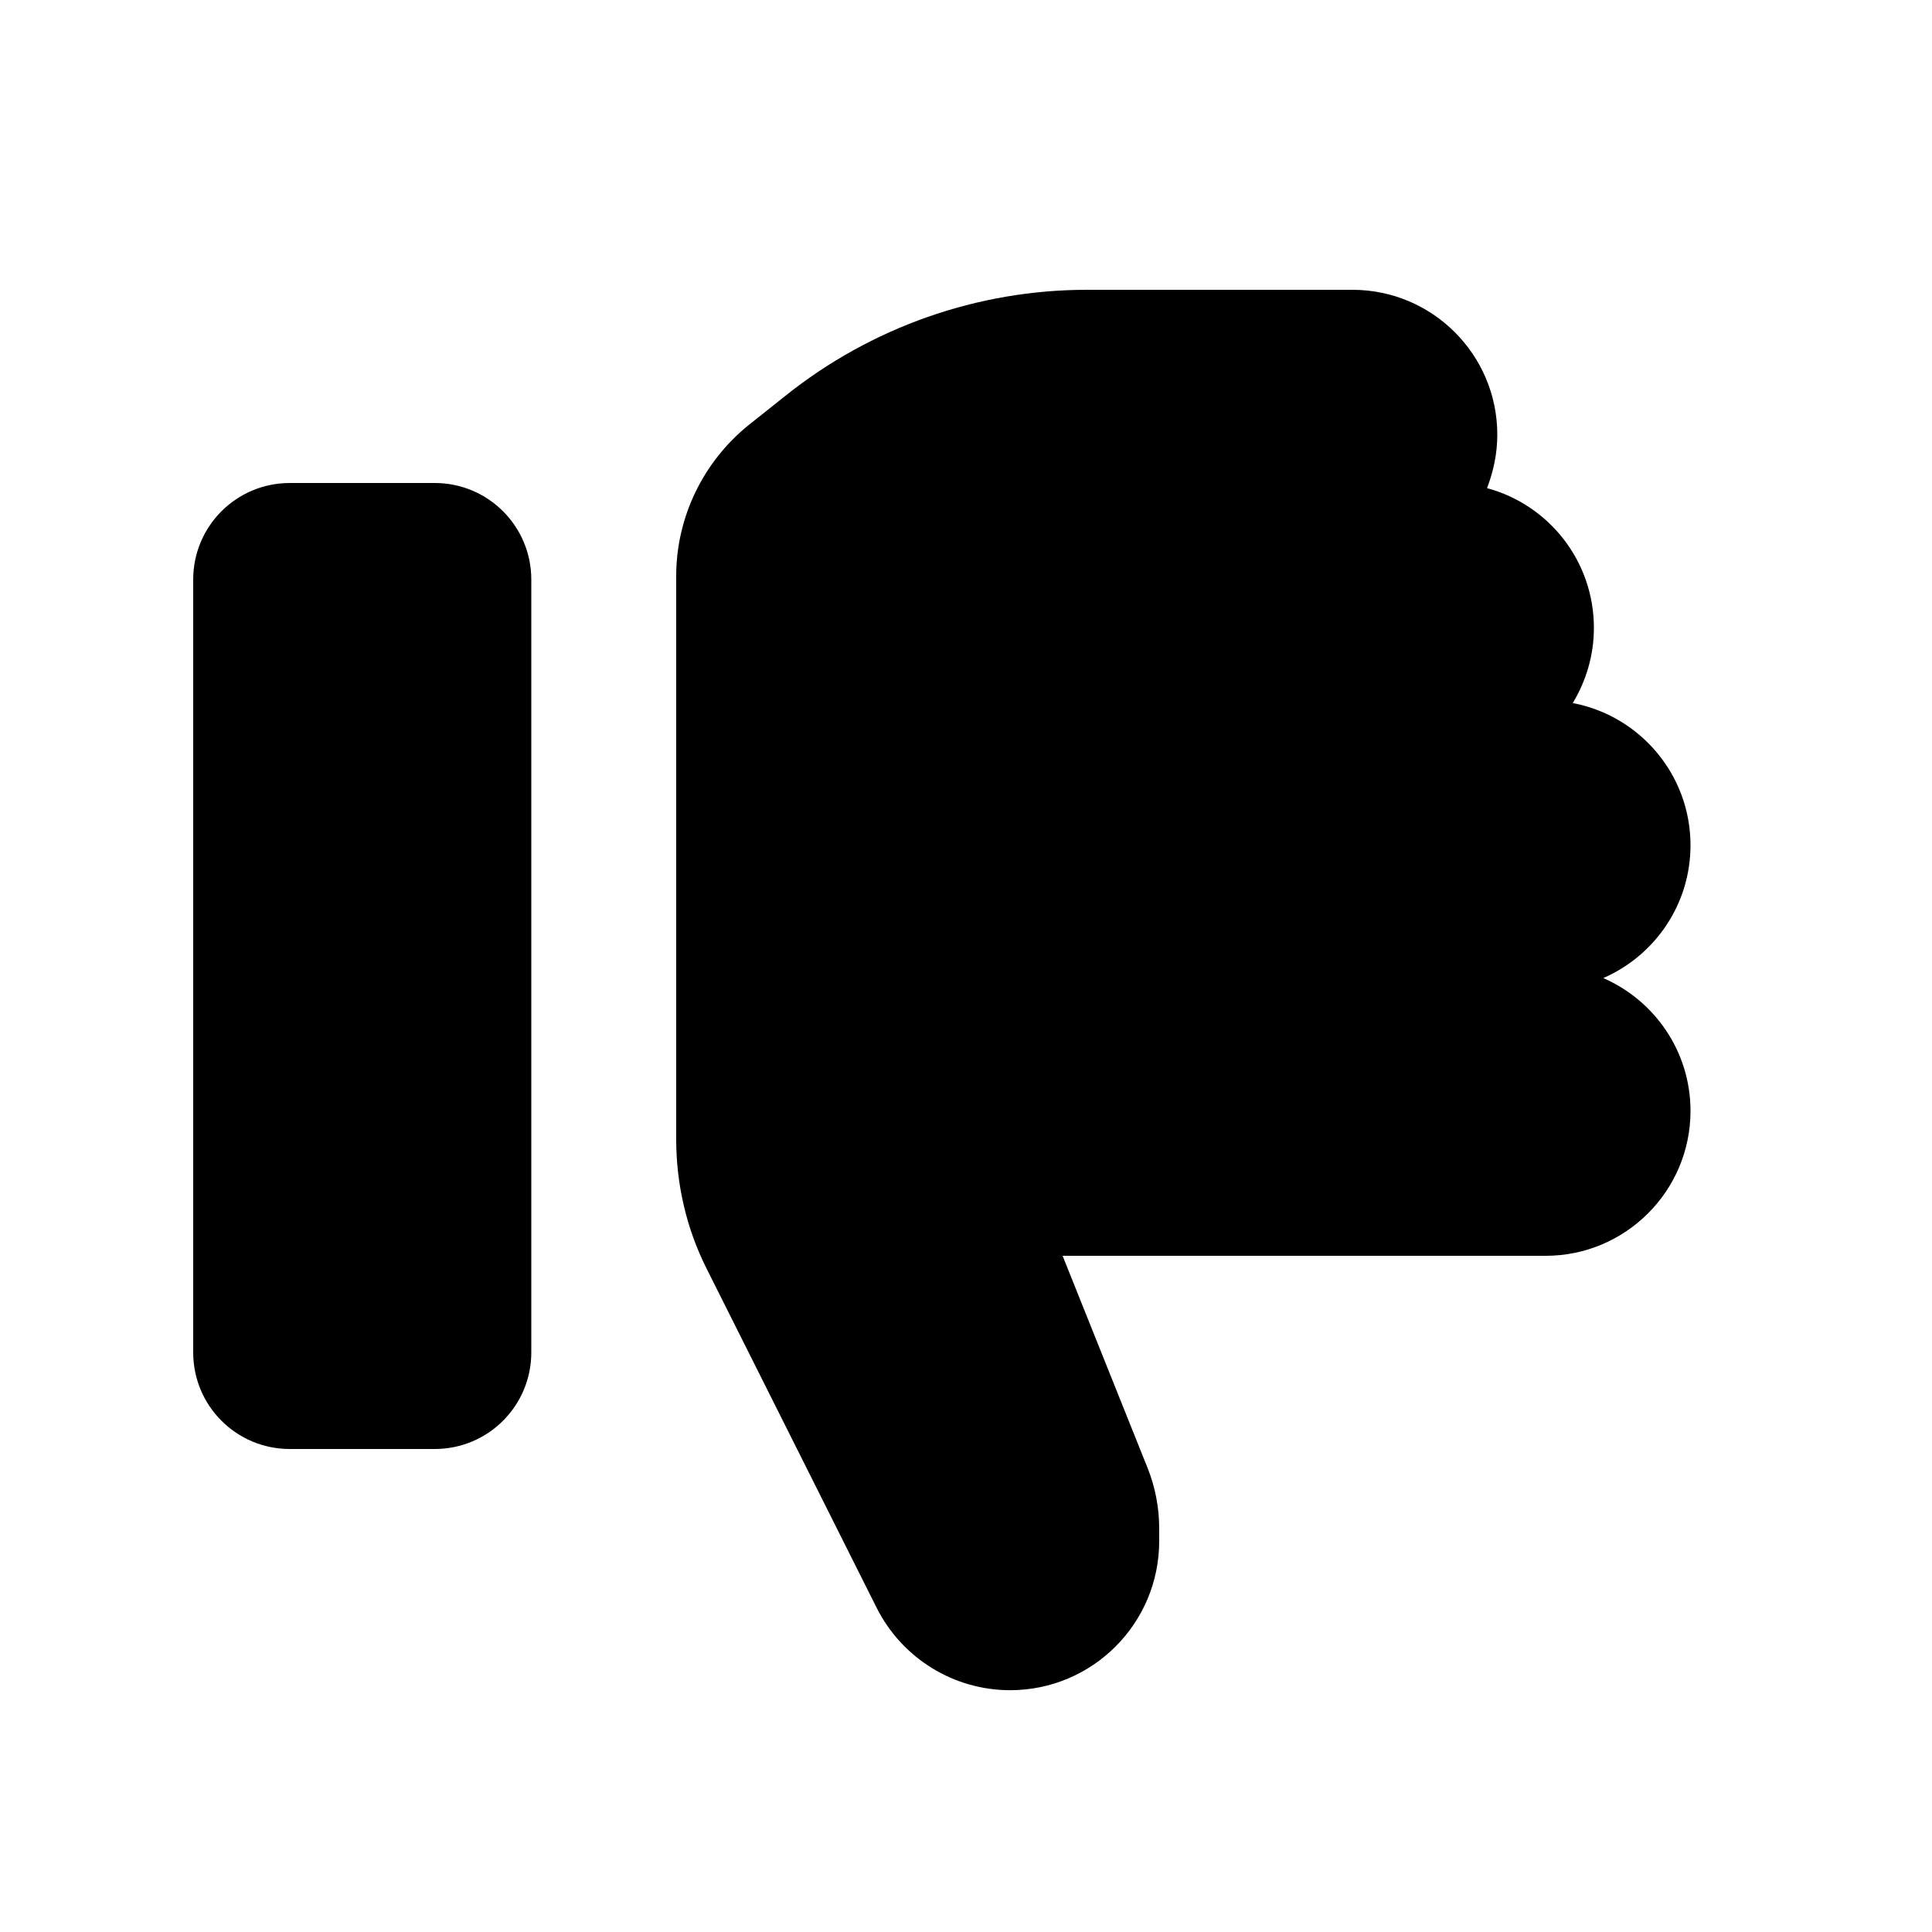
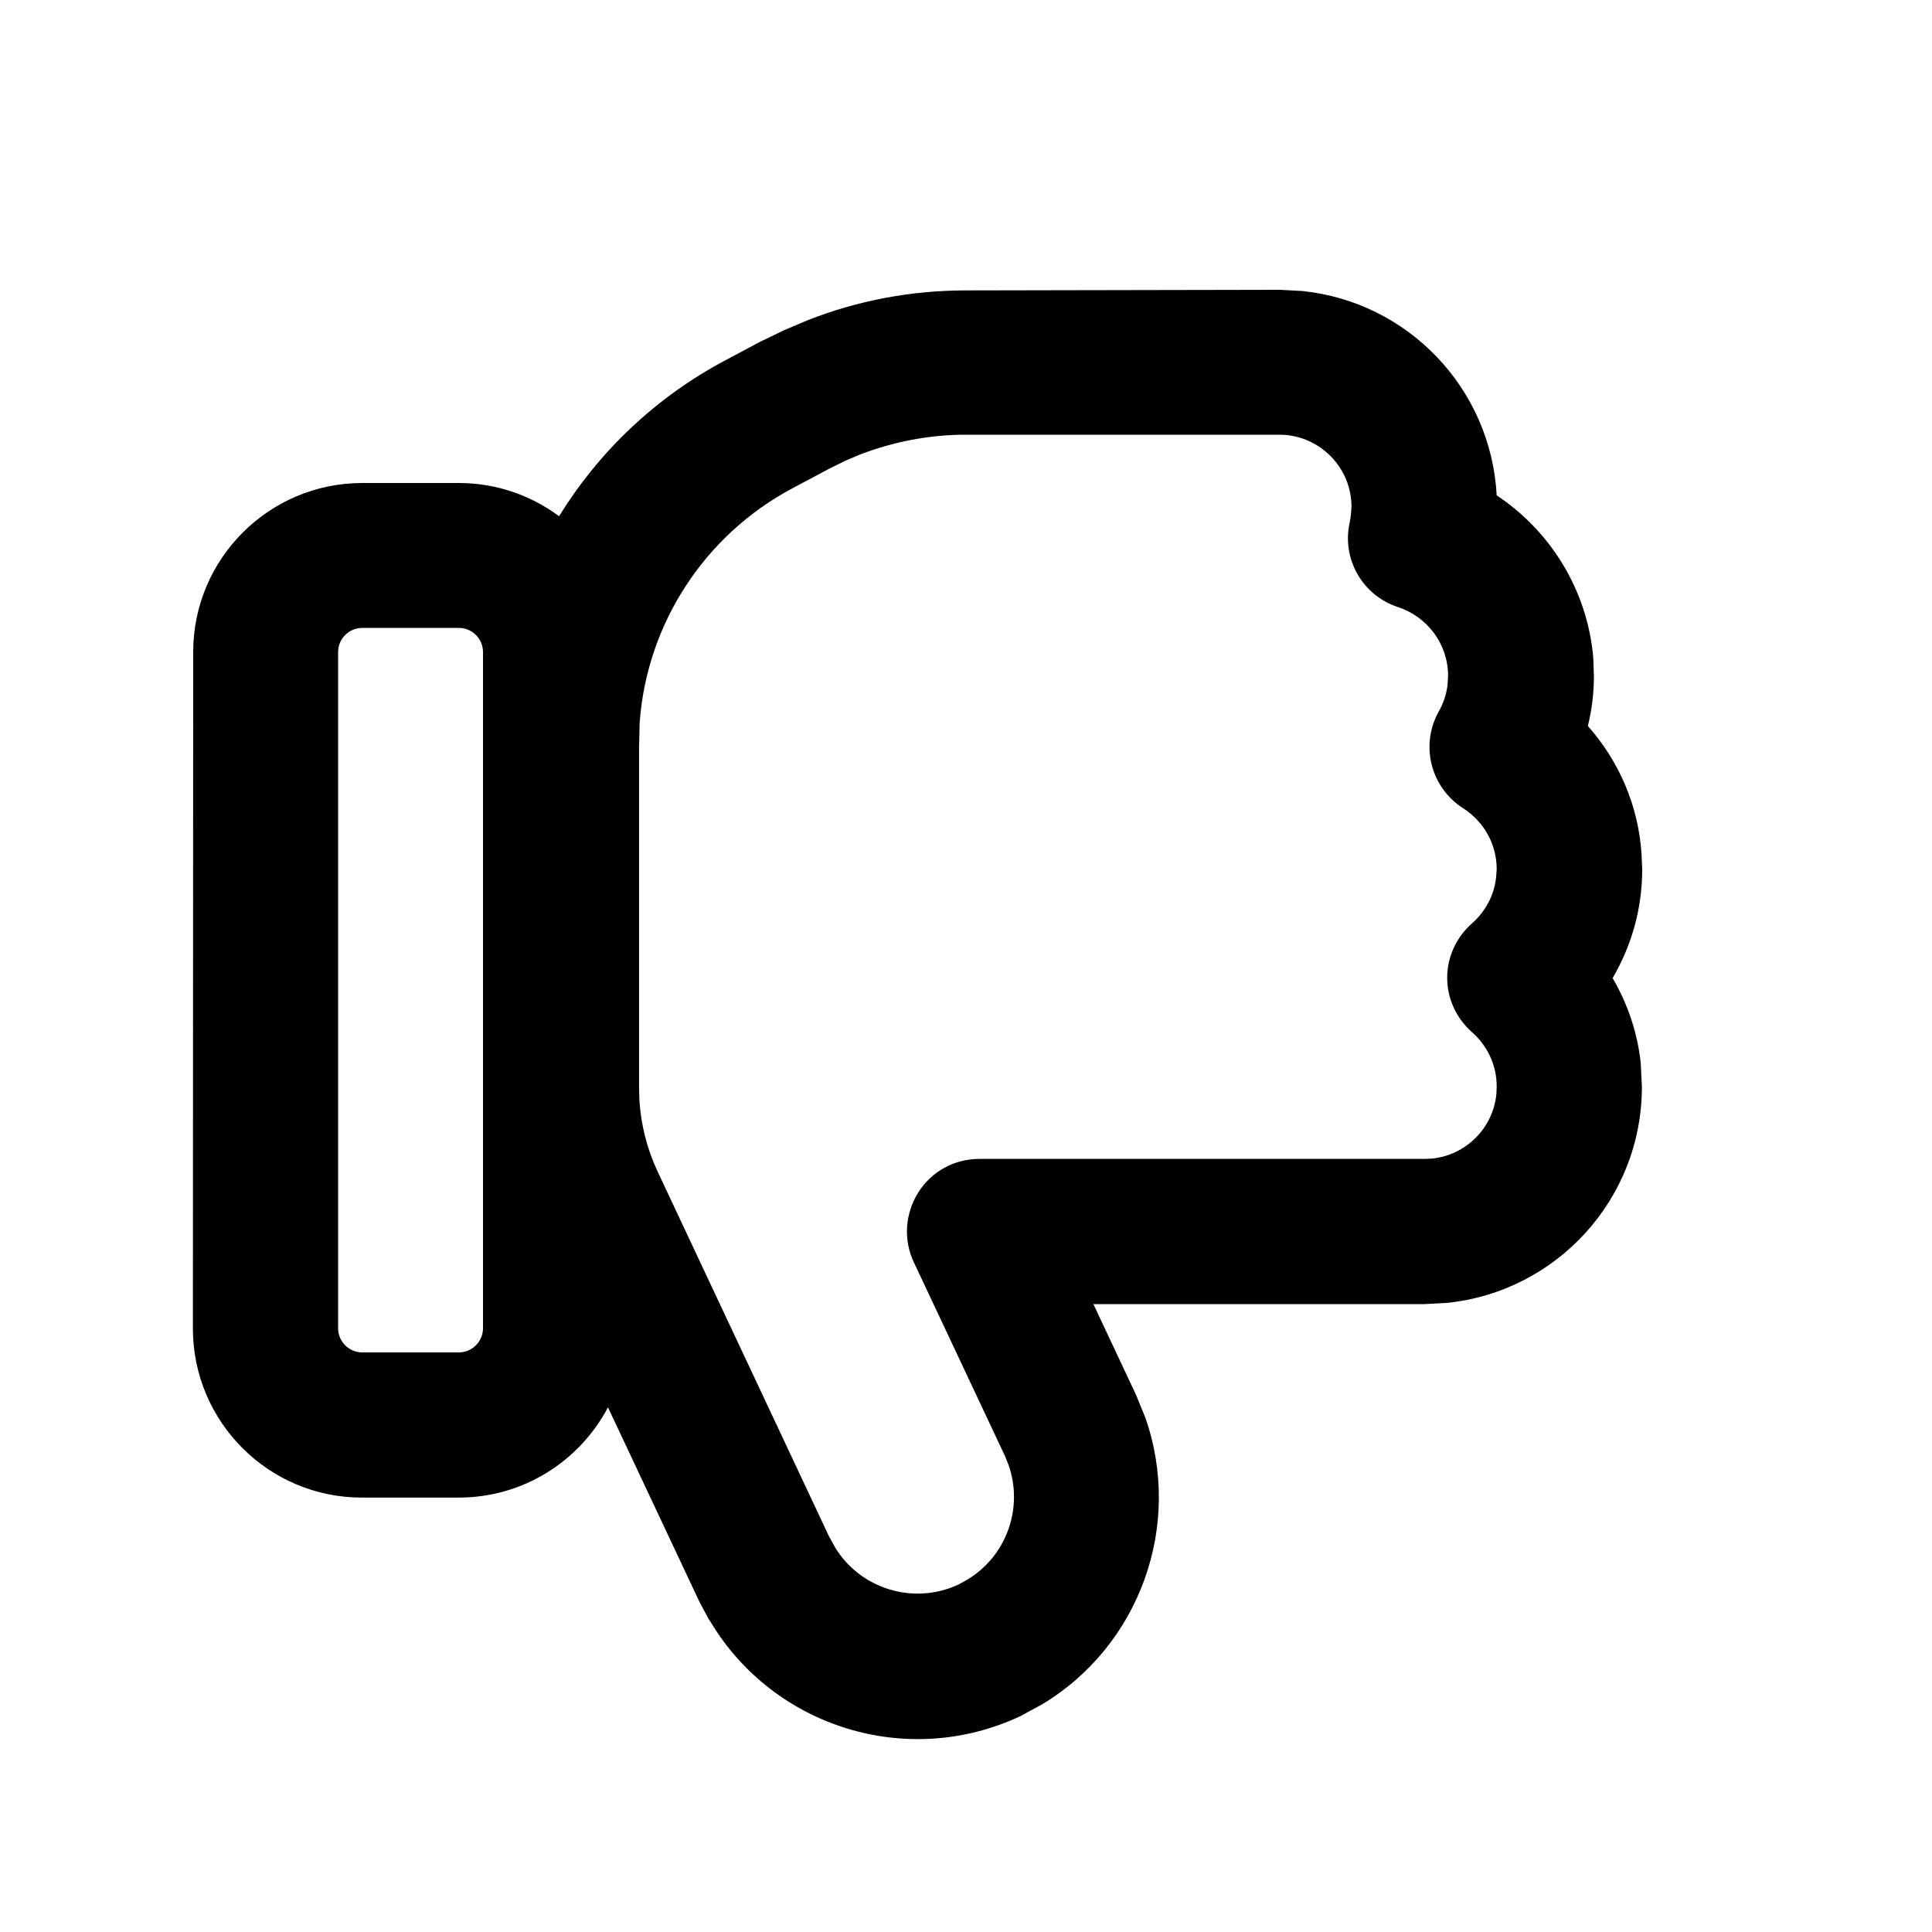
<svg xmlns="http://www.w3.org/2000/svg" viewBox="0 0 640 640">
-   <path d="M448 96C474.5 96 496 117.5 496 144C496 150.3 494.7 156.2 492.6 161.7C513 167.2 528 185.8 528 208C528 217.1 525.4 225.6 521 232.9C543.2 237.1 560 256.6 560 280C560 299.7 548.1 316.6 531.1 324C548.1 331.4 560 348.3 560 368C560 394.5 538.5 416 512 416L352 416L380.2 486.4C382.7 492.7 384 499.5 384 506.3L384 510.5C384 537.8 361.9 559.9 334.6 559.9C315.9 559.9 298.8 549.3 290.4 532.6L234.1 420.3C227.4 407 224 392.3 224 377.4L224 190.8C224 171.4 232.9 153 248 140.8L260.2 131.1C288.6 108.4 323.8 96 360.1 96L448 96zM144 160C161.7 160 176 174.3 176 192L176 448C176 465.7 161.7 480 144 480L96 480C78.3 480 64 465.7 64 448L64 192C64 174.3 78.3 160 96 160L144 160z" />
+   <path d="M424 96L431.4 96.4C466.4 100 493.9 128.6 495.8 164.1C513.6 175.9 525.9 195.5 527.8 218L528 224C528 229.7 527.3 235.2 526 240.5C536.2 252 542.8 266.8 543.8 283.2L544 288C544 301.2 540.4 313.4 534.2 324C539.1 332.4 542.4 341.9 543.5 352L543.9 360C543.9 397.3 515.6 427.9 479.3 431.6L471.9 432L362.2 432L376.3 462L379.4 469.6C391.9 505.3 377.6 545.1 345.2 564.6L338 568.5C300.5 586.1 256.3 572.1 235.4 537.3L234.8 536.4L232.1 531.4L231.5 530.2L201.4 466.2C192 484 173.4 496.1 151.9 496.1L119.9 496.1C89 496.1 63.9 471 63.9 440.1L64 216C64 185.1 89.1 160 120 160L152 160C164.4 160 175.9 164.1 185.2 171C198.4 149.6 217.2 131.6 240.2 119.4L252.4 112.9L253.1 112.6L259.7 109.4L260.4 109.1L267.5 106.1C284.2 99.5 302 96.2 320.1 96.2L424 96zM319.9 144C307.9 144 296 146.3 284.8 150.6L280.1 152.6L274.8 155.2L274.8 155.2L262.6 161.7C233.4 177.2 214.3 206.6 211.9 239.3L211.7 247.3L211.7 360.2L211.8 364.3C212.3 372.5 214.3 380.5 217.8 388L274.6 508.9L276.7 512.7C285.1 526.4 302.7 531.8 317.5 524.9L320.4 523.3C333.4 515.5 339.1 499.6 334.1 485.3L332.9 482.3L302.7 418.1C299.2 410.7 299.8 402 304.2 395C308.6 388 316.2 383.9 324.4 383.9L471.9 383.9L474.3 383.8C485.6 382.7 494.6 373.7 495.7 362.4L495.8 359.9C495.8 352.8 492.7 346.4 487.6 341.9C482.4 337.3 479.4 330.8 479.4 323.9C479.4 317 482.4 310.5 487.6 305.9C492 302 495 296.6 495.6 290.6L495.8 287.9C495.8 279.5 491.4 272 484.6 267.7C473.9 260.8 470.4 246.8 476.6 235.7C478.1 233.1 479.1 230.1 479.5 227.1L479.7 223.9C479.7 213.3 472.8 204.3 463.1 201.1C451.4 197.3 444.4 185.2 447.1 173.1C447.3 172.2 447.4 171.3 447.5 170.5L447.7 167.9C447.7 155.5 438.2 145.3 426.1 144.1L424 144L319.9 144zM120 208C115.6 208 112 211.6 112 216L112 440C112 444.4 115.6 448 120 448L152 448C156.4 448 160 444.4 160 440L160 216C160 211.6 156.4 208 152 208L120 208z" />
</svg>
